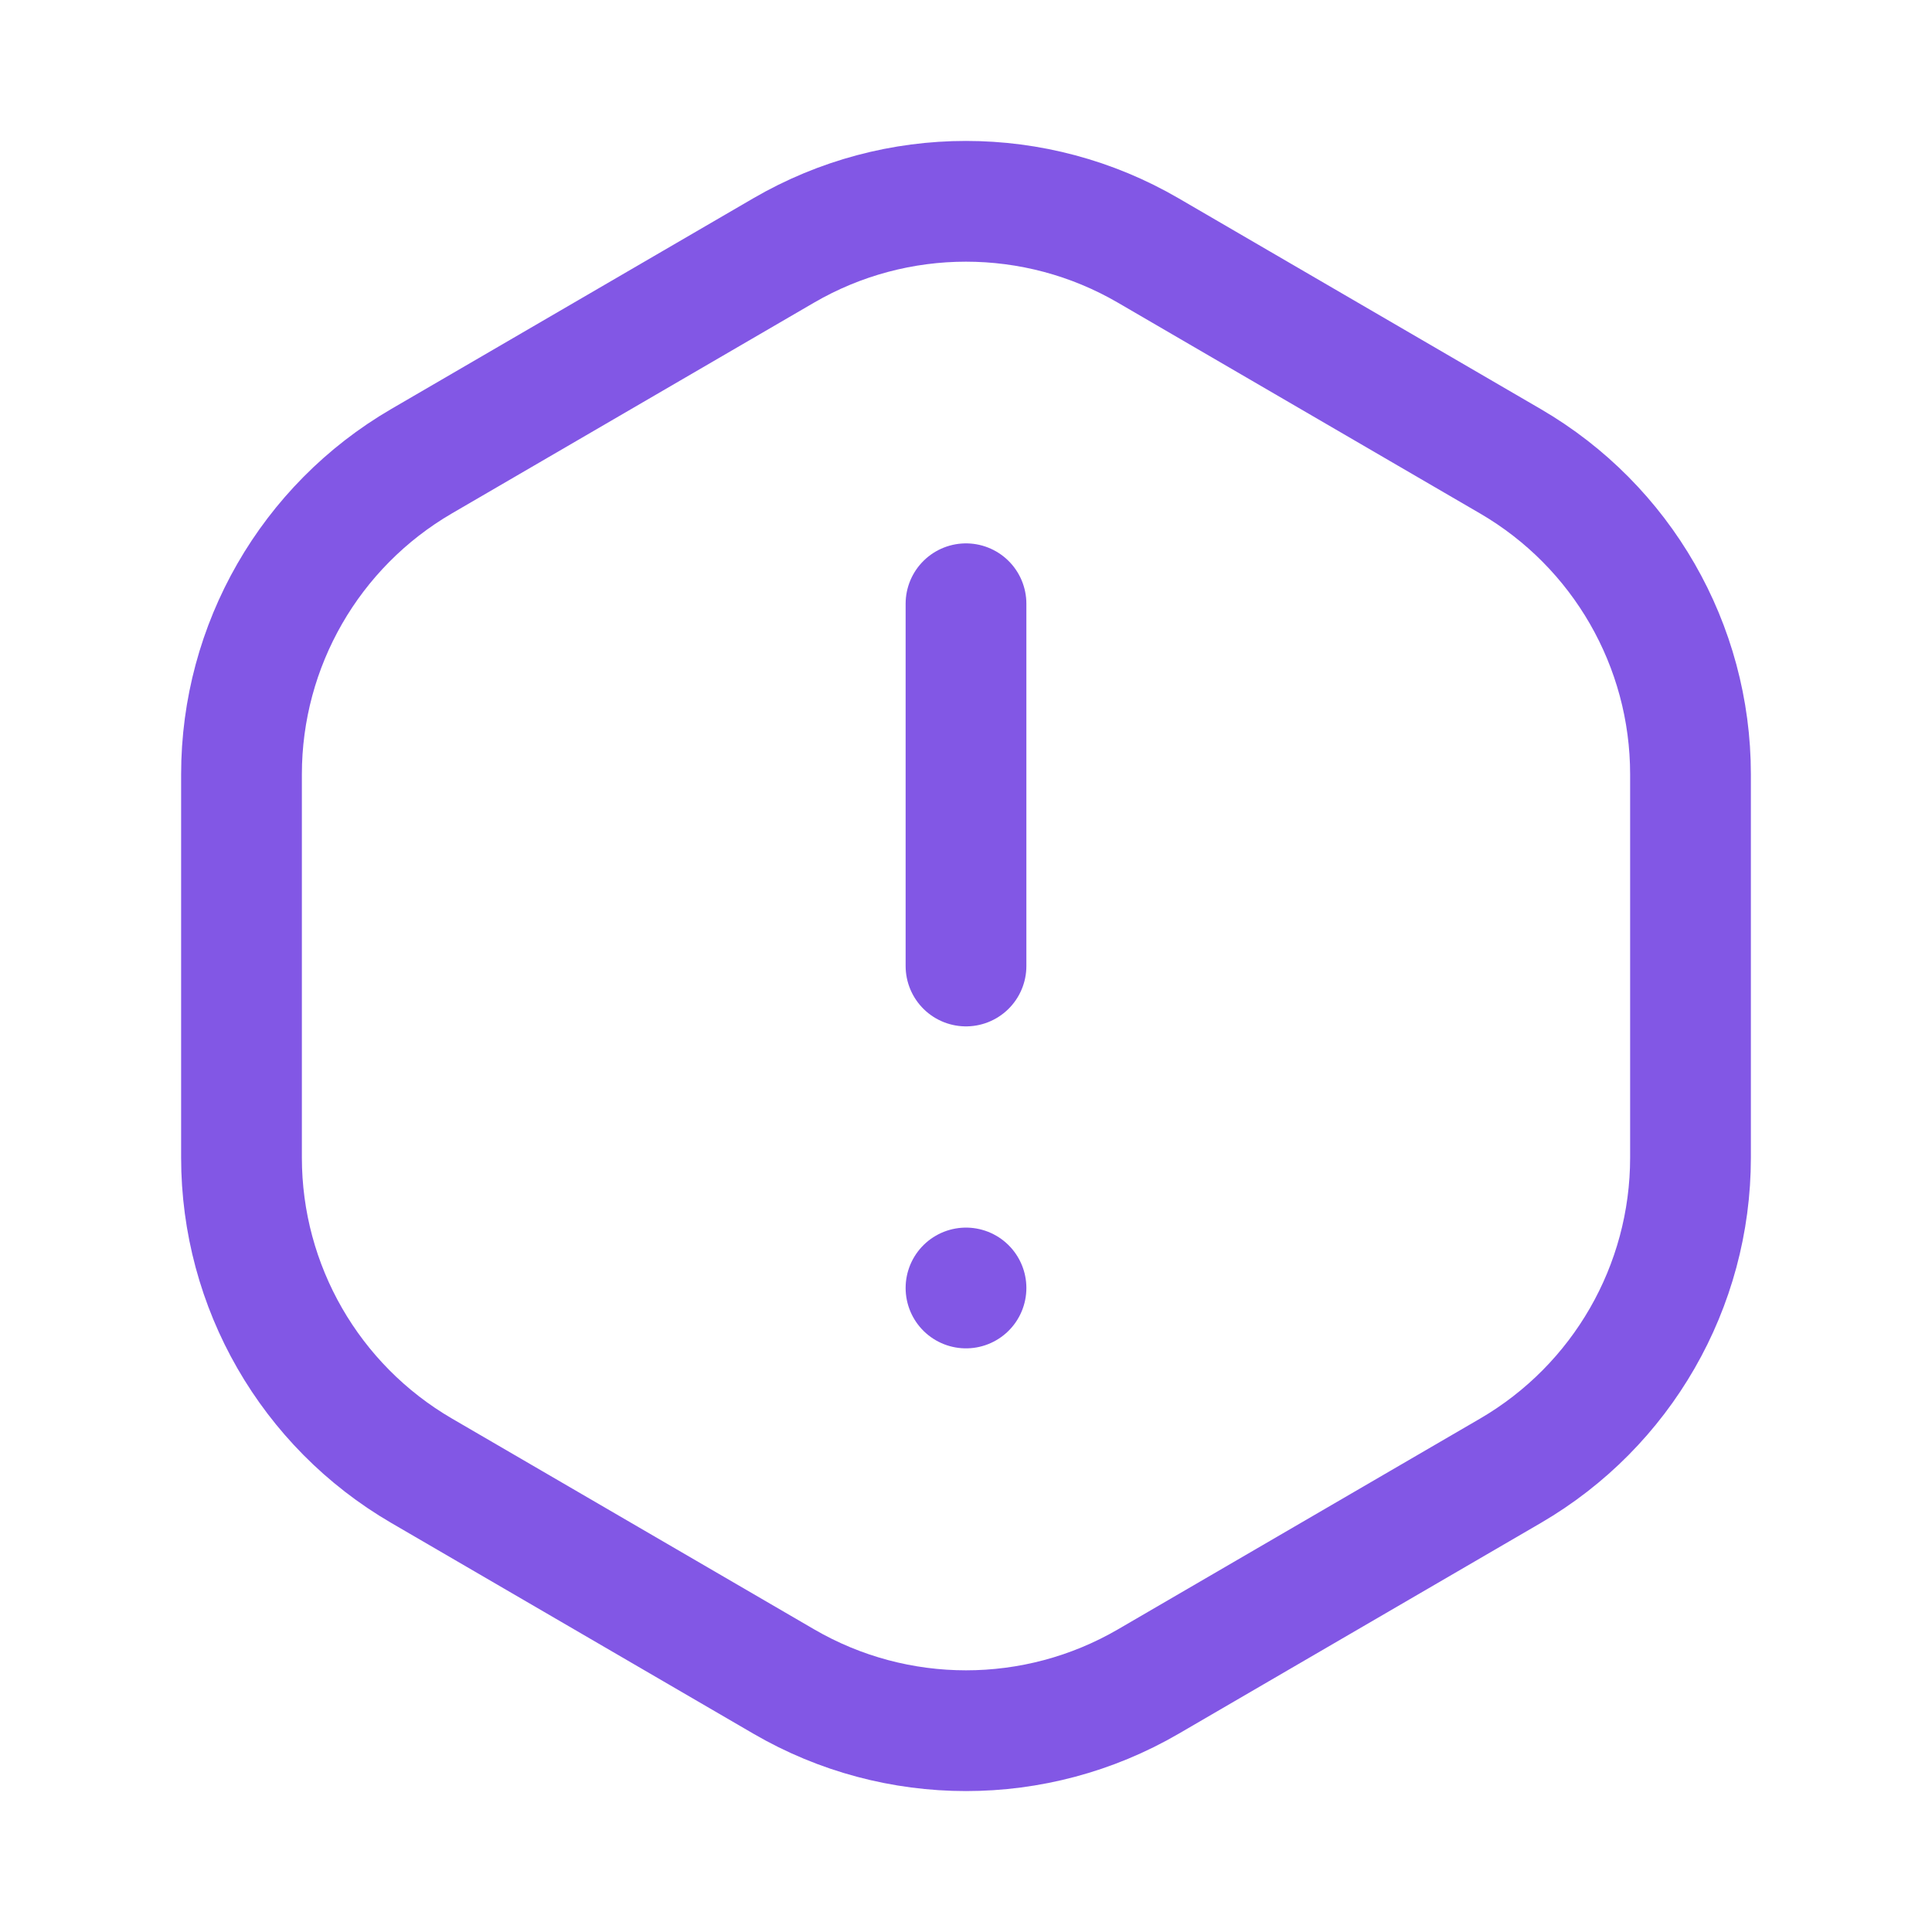
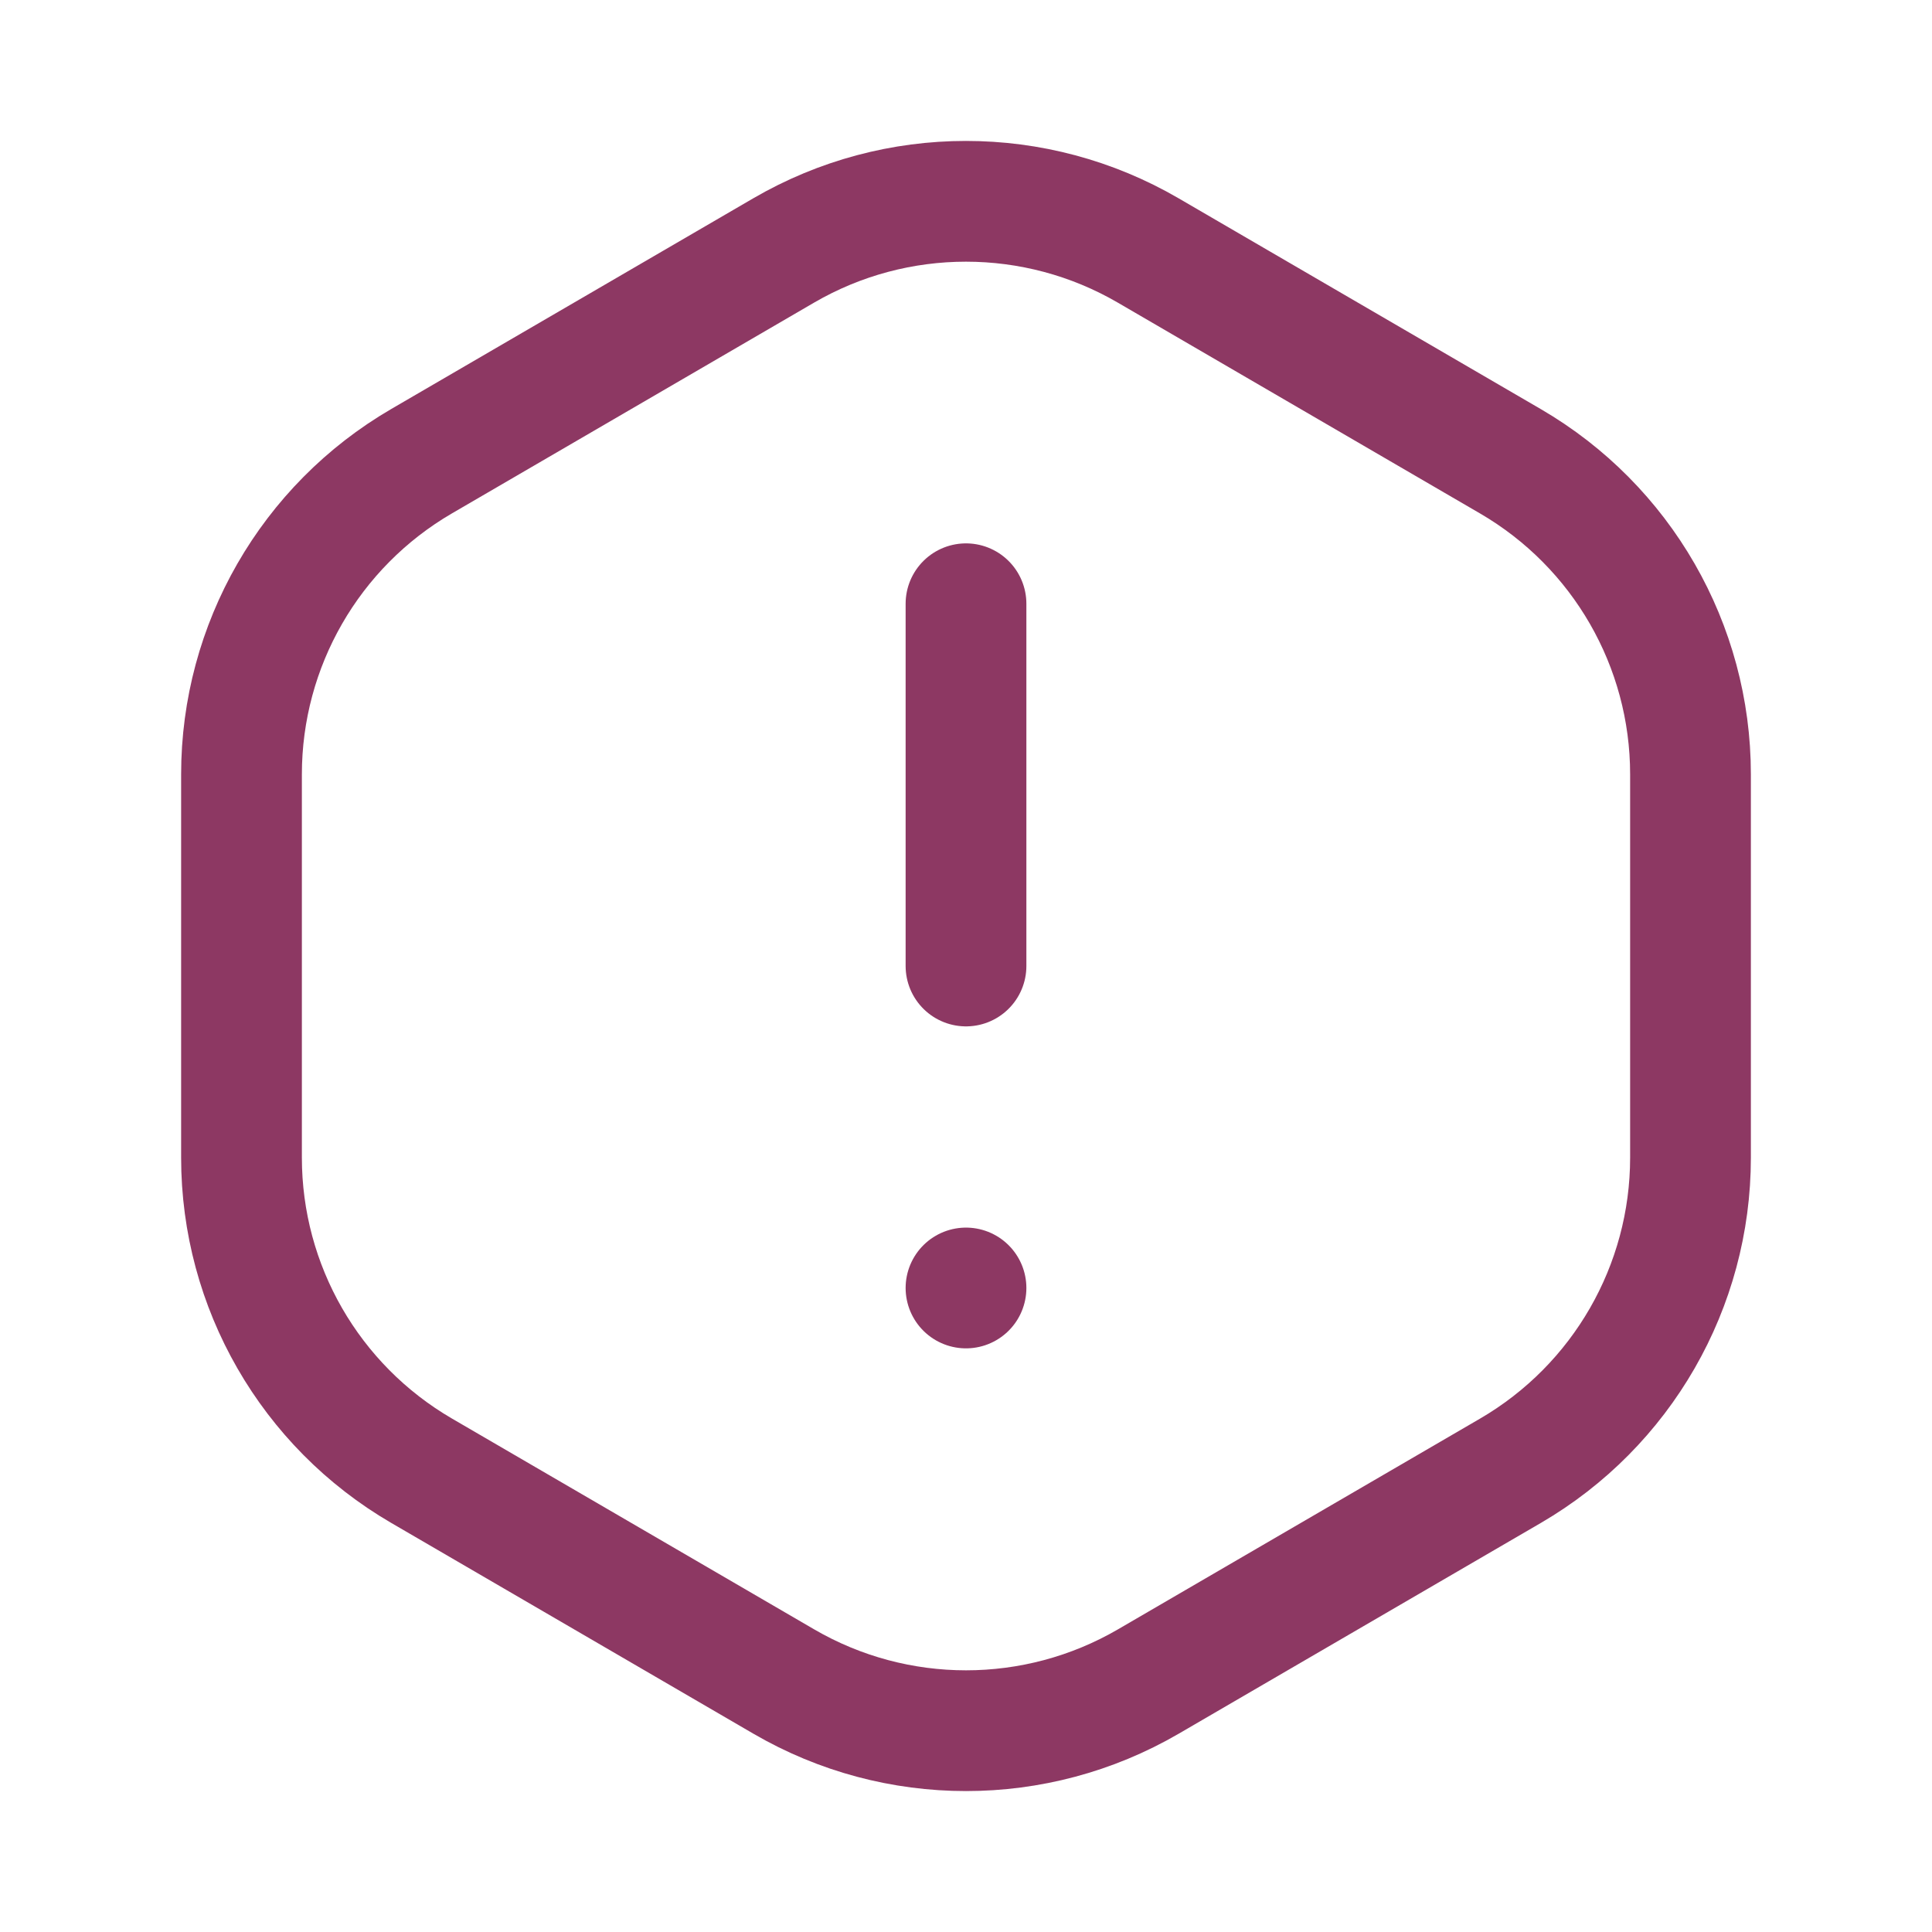
<svg xmlns="http://www.w3.org/2000/svg" width="32" height="32" viewBox="0 0 32 32" fill="none">
-   <path d="M16 16V10" stroke="#8257E5" stroke-width="2" stroke-linecap="round" stroke-linejoin="round" />
-   <path d="M16 21.333L16 21.333" stroke="#8257E5" stroke-width="2" stroke-linecap="round" stroke-linejoin="round" />
-   <path d="M4 19.174V12.825C4 10.689 5.136 8.715 6.981 7.64L12.981 4.148C14.847 3.063 17.152 3.063 19.017 4.148L25.017 7.64C26.864 8.715 28 10.689 28 12.825V19.174C28 21.311 26.864 23.285 25.019 24.36L19.019 27.852C17.153 28.937 14.848 28.937 12.983 27.852L6.983 24.36C5.136 23.285 4 21.311 4 19.174V19.174Z" stroke="#8257E5" stroke-width="2" stroke-linecap="round" stroke-linejoin="round" />
+   <path d="M16 16V10" stroke="#8d3863" stroke-width="2" stroke-linecap="round" stroke-linejoin="round" />
+   <path d="M16 21.333L16 21.333" stroke="#8d3863" stroke-width="2" stroke-linecap="round" stroke-linejoin="round" />
+   <path d="M4 19.174V12.825C4 10.689 5.136 8.715 6.981 7.64L12.981 4.148C14.847 3.063 17.152 3.063 19.017 4.148L25.017 7.64C26.864 8.715 28 10.689 28 12.825V19.174C28 21.311 26.864 23.285 25.019 24.36L19.019 27.852C17.153 28.937 14.848 28.937 12.983 27.852L6.983 24.36C5.136 23.285 4 21.311 4 19.174V19.174Z" stroke="#8d3863" stroke-width="2" stroke-linecap="round" stroke-linejoin="round" />
</svg>
